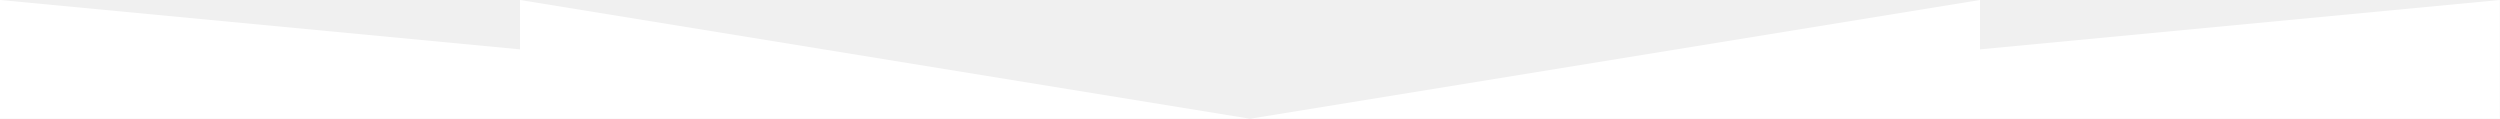
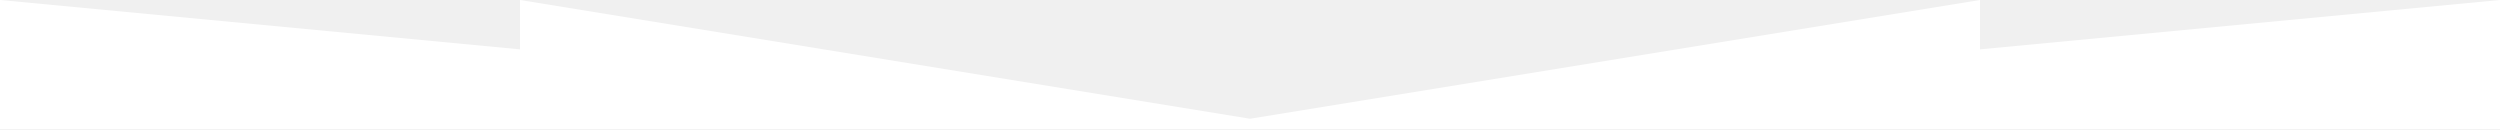
- <svg xmlns="http://www.w3.org/2000/svg" width="1200" height="57" viewBox="0 0 1200 57" fill="none">
-   <path d="M249.6 23.7 0 0v57h600L249.6 0v23.7Zm700.8 0V0L600 57h599.9V0L950.4 23.7Z" fill="#fff" />
+ <svg xmlns="http://www.w3.org/2000/svg" width="1200" height="62" viewBox="0 0 1200 62" fill="none">
+   <path d="M249.6 23.7 0 0v62h600v-5L249.6 0v23.7Zm700.8 0V0L600 57v5h600V0L950.4 23.7Z" fill="#fff" />
</svg>
